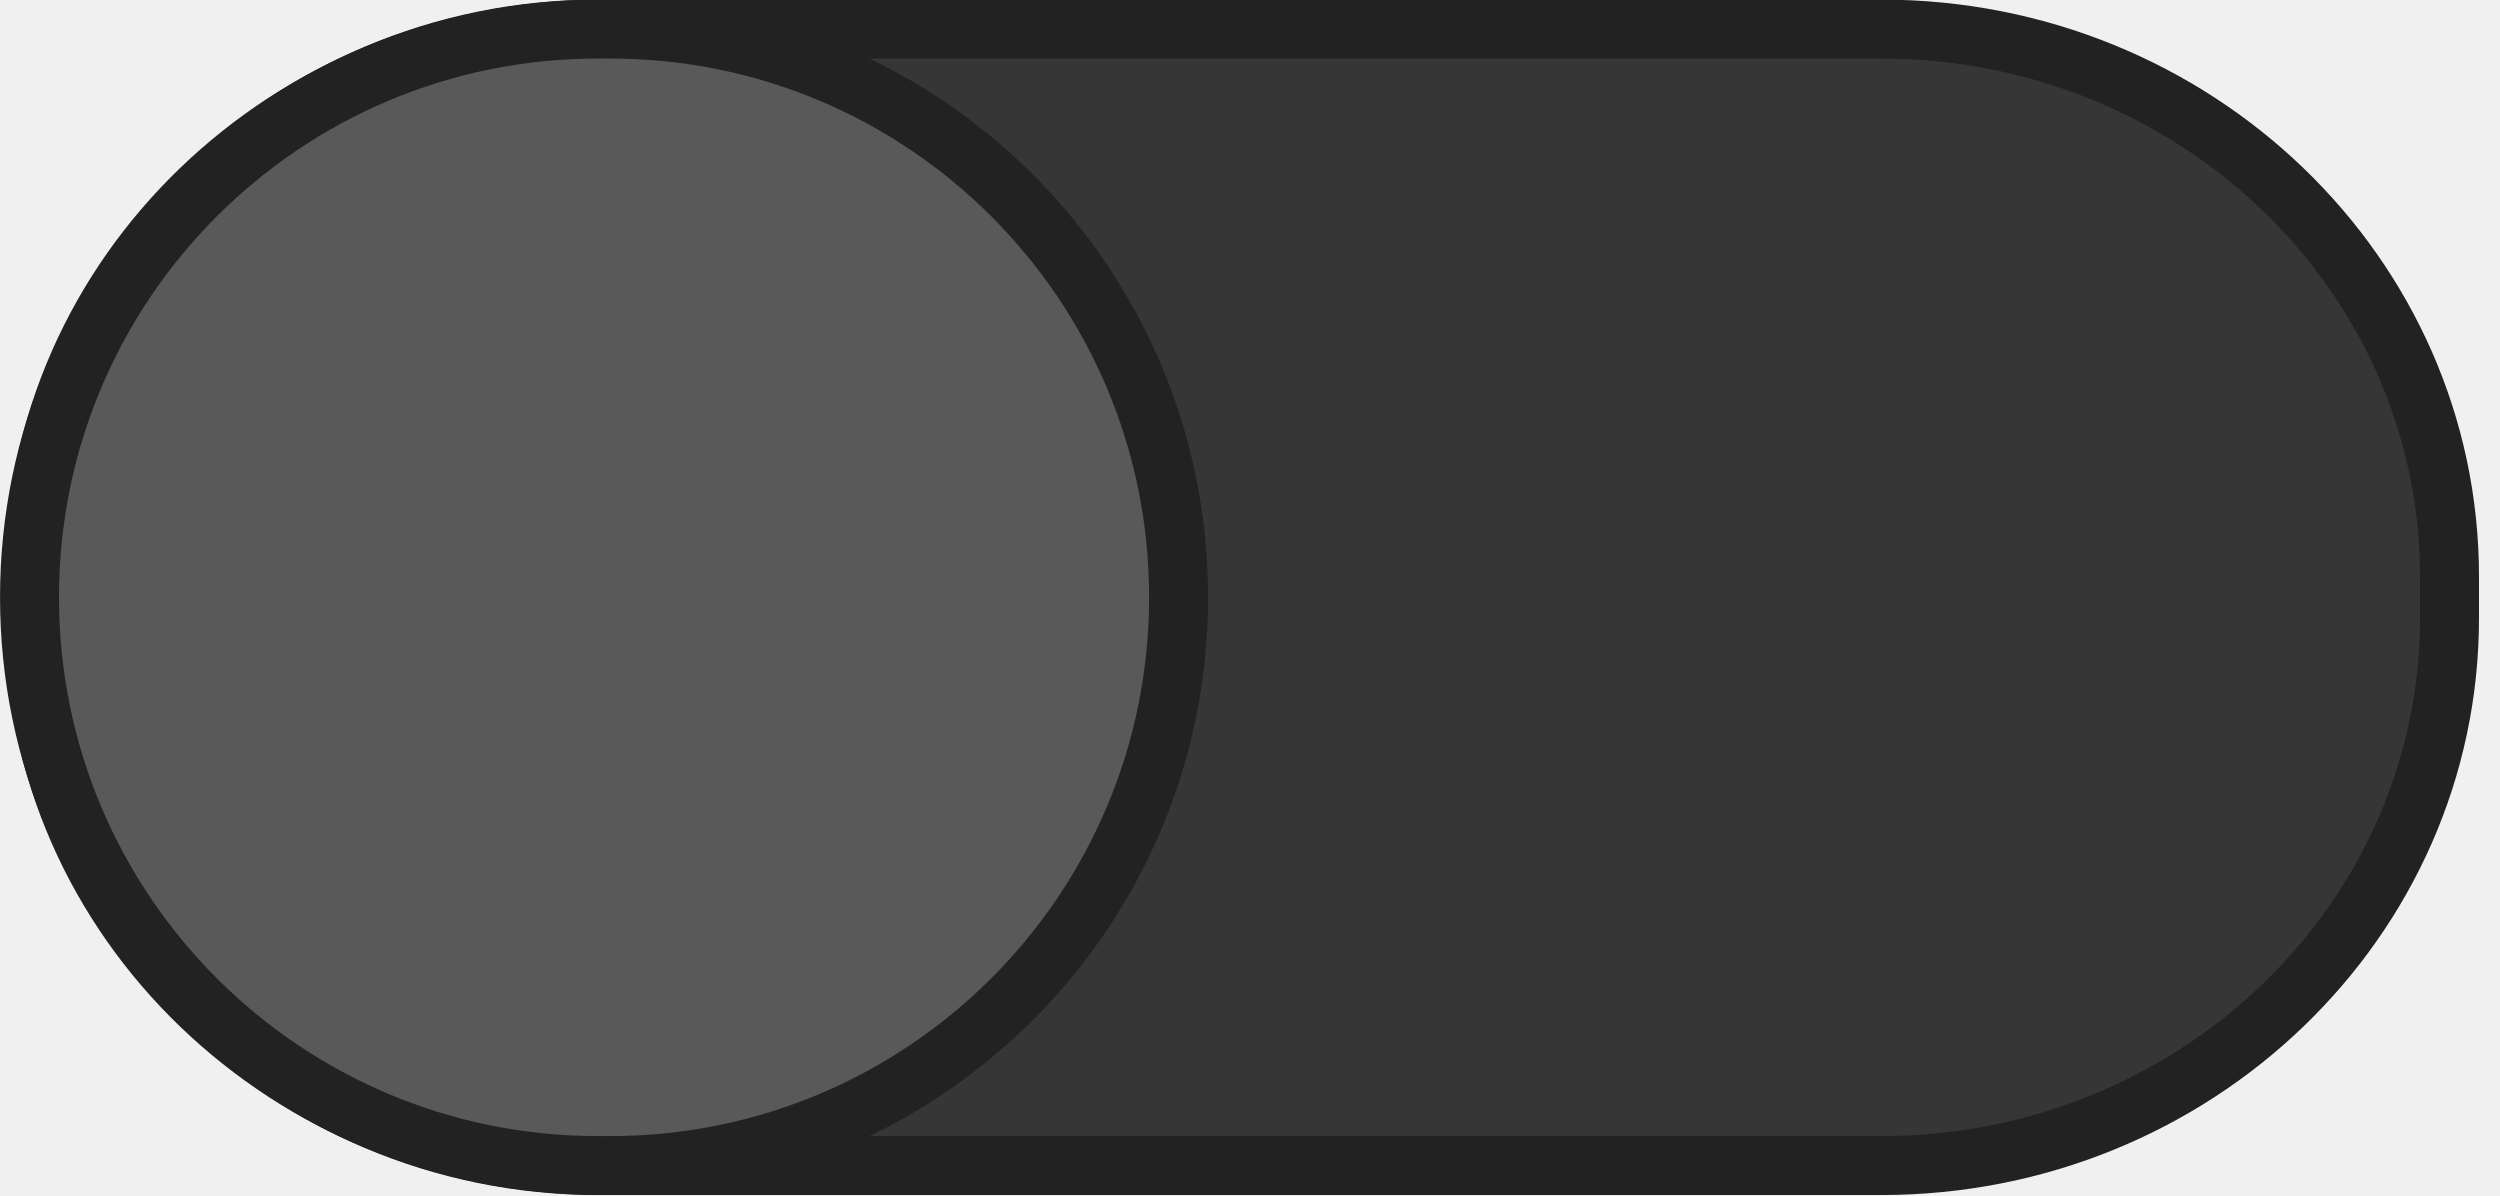
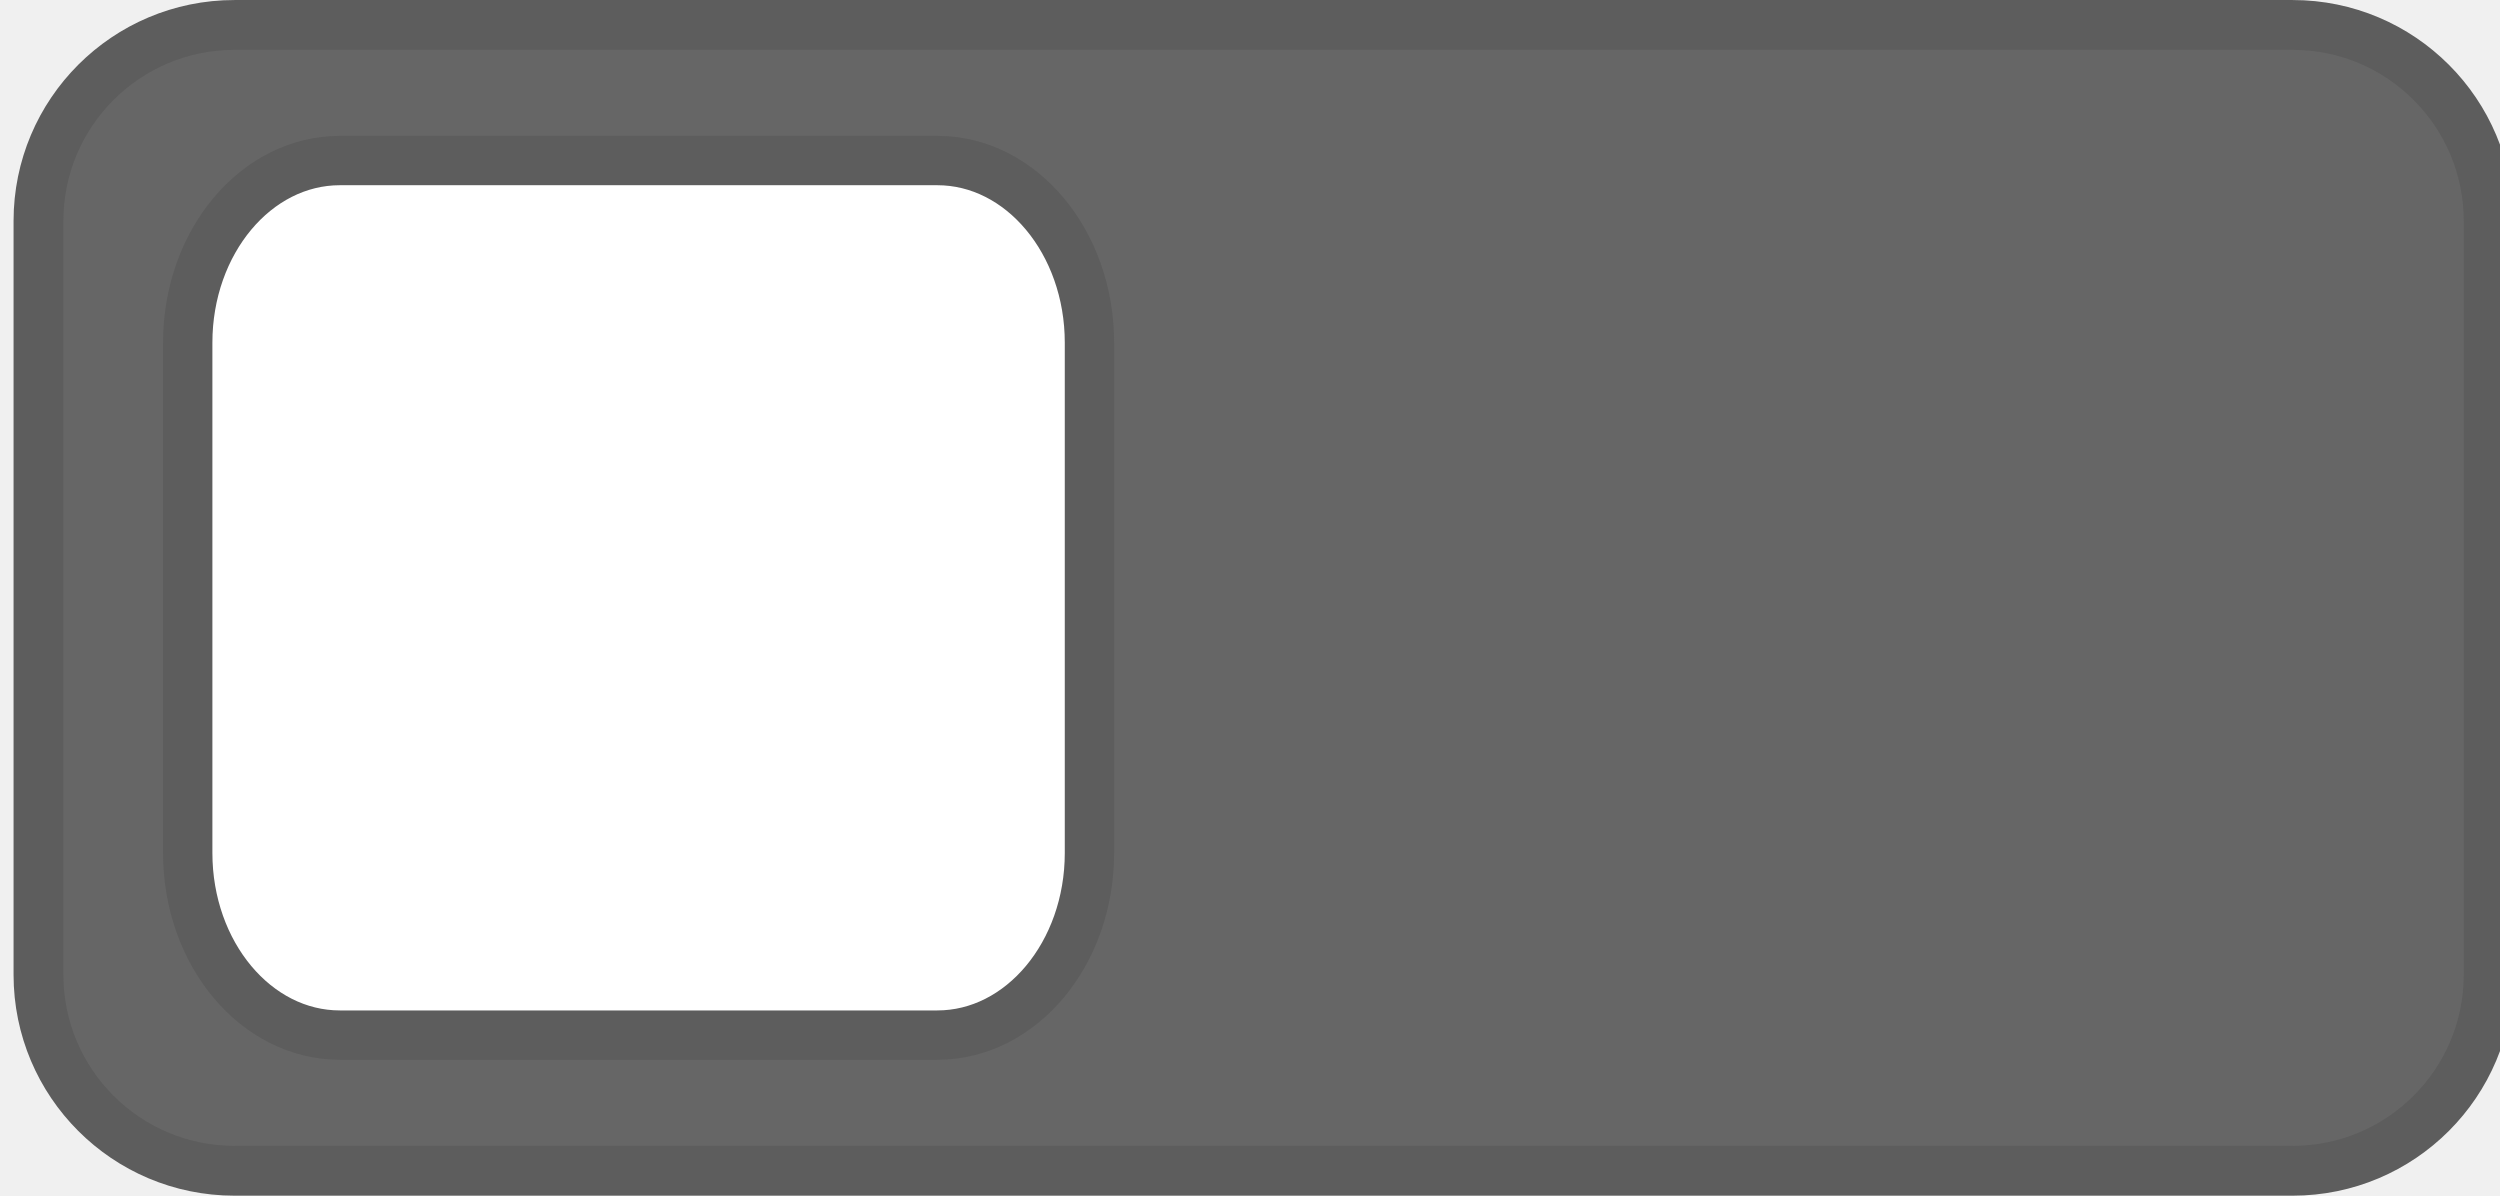
<svg xmlns="http://www.w3.org/2000/svg" xmlns:xlink="http://www.w3.org/1999/xlink" width="46" height="22" version="1.1" id="svg16">
  <defs id="defs8">
    <linearGradient id="a">
      <stop offset="0" stop-color="#39393a" id="stop2" />
      <stop offset="1" stop-color="#302f30" id="stop4" />
    </linearGradient>
-     <linearGradient xlink:href="#a" id="b" x1="53" y1="294.429" x2="53" y2="309.804" gradientUnits="userSpaceOnUse" gradientTransform="translate(-42.76)" />
+     <linearGradient xlink:href="#a" id="b" x1="53" y1="294.429" x2="53" y2="309.804" gradientUnits="userSpaceOnUse" gradientTransform="translate(-19)" />
+     <filter style="color-interpolation-filters:sRGB" id="filter973">
+       <feFlood flood-opacity="0.059" flood-color="rgb(0,0,0)" result="flood" id="feFlood963" />
+       <feComposite in="flood" in2="SourceGraphic" operator="out" result="composite1" id="feComposite965" />
+       <feGaussianBlur in="composite1" stdDeviation="0" result="blur" id="feGaussianBlur967" />
+       <feOffset dx="0" dy="2" result="offset" id="feOffset969" />
+       <feComposite in="offset" in2="SourceGraphic" operator="atop" result="composite2" id="feComposite971" />
+     </filter>
+     <filter style="color-interpolation-filters:sRGB" id="filter973-3" x="-0" y="-0.006" width="0.997" height="1.013">
+       <feFlood flood-opacity="0.059" flood-color="rgb(0,0,0)" result="flood" id="feFlood963-6" />
+       <feComposite in="flood" in2="SourceGraphic" operator="out" result="composite1" id="feComposite965-7" />
+       <feGaussianBlur in="composite1" stdDeviation="0" result="blur" id="feGaussianBlur967-5" />
+       <feOffset dx="0" dy="2" result="offset" id="feOffset969-3" />
+       <feComposite in="offset" in2="SourceGraphic" operator="atop" result="composite2" id="feComposite971-5" />
+     </filter>
  </defs>
-   <g transform="translate(0,-291.18)" id="g14" style="stroke-width:1.085">
-     <rect style="fill:#363636;stroke:#222222;marker:none;fill-opacity:1;stroke-opacity:1" width="44.446" height="20.911" x="0.625" y="291.715" rx="10.455" ry="10.073" id="rect10" />
-     <rect ry="10.455" rx="10.455" y="291.715" x="0.543" height="20.911" width="21.143" style="fill:#595959;stroke:#222222;marker:none;fill-opacity:1;stroke-opacity:1" id="rect12" />
+   <g transform="translate(0,-291.18)" id="g14" style="stroke:#315bef;stroke-width:1.085;stroke-opacity:1">
+     <rect style="fill:#666666;fill-opacity:1;stroke:#5d5d5d;stroke-width:0.917;stroke-opacity:1" id="rect876" width="45.083" height="21.083" x="-45.791" y="291.639" ry="3.607" transform="scale(-1,1)" />
+     <rect ry="3.352" rx="2.8" y="294.134" x="-20.046" height="16.092" width="16.592" id="rect38006" style="color:#000000;display:inline;overflow:visible;visibility:visible;fill:#ffffff;fill-opacity:1;fill-rule:nonzero;stroke:#5d5d5d;stroke-width:0.908;stroke-linecap:butt;stroke-linejoin:miter;stroke-miterlimit:4;stroke-dasharray:none;stroke-dashoffset:0;stroke-opacity:1;marker:none;enable-background:accumulate" transform="scale(-1,1)" />
  </g>
</svg>
